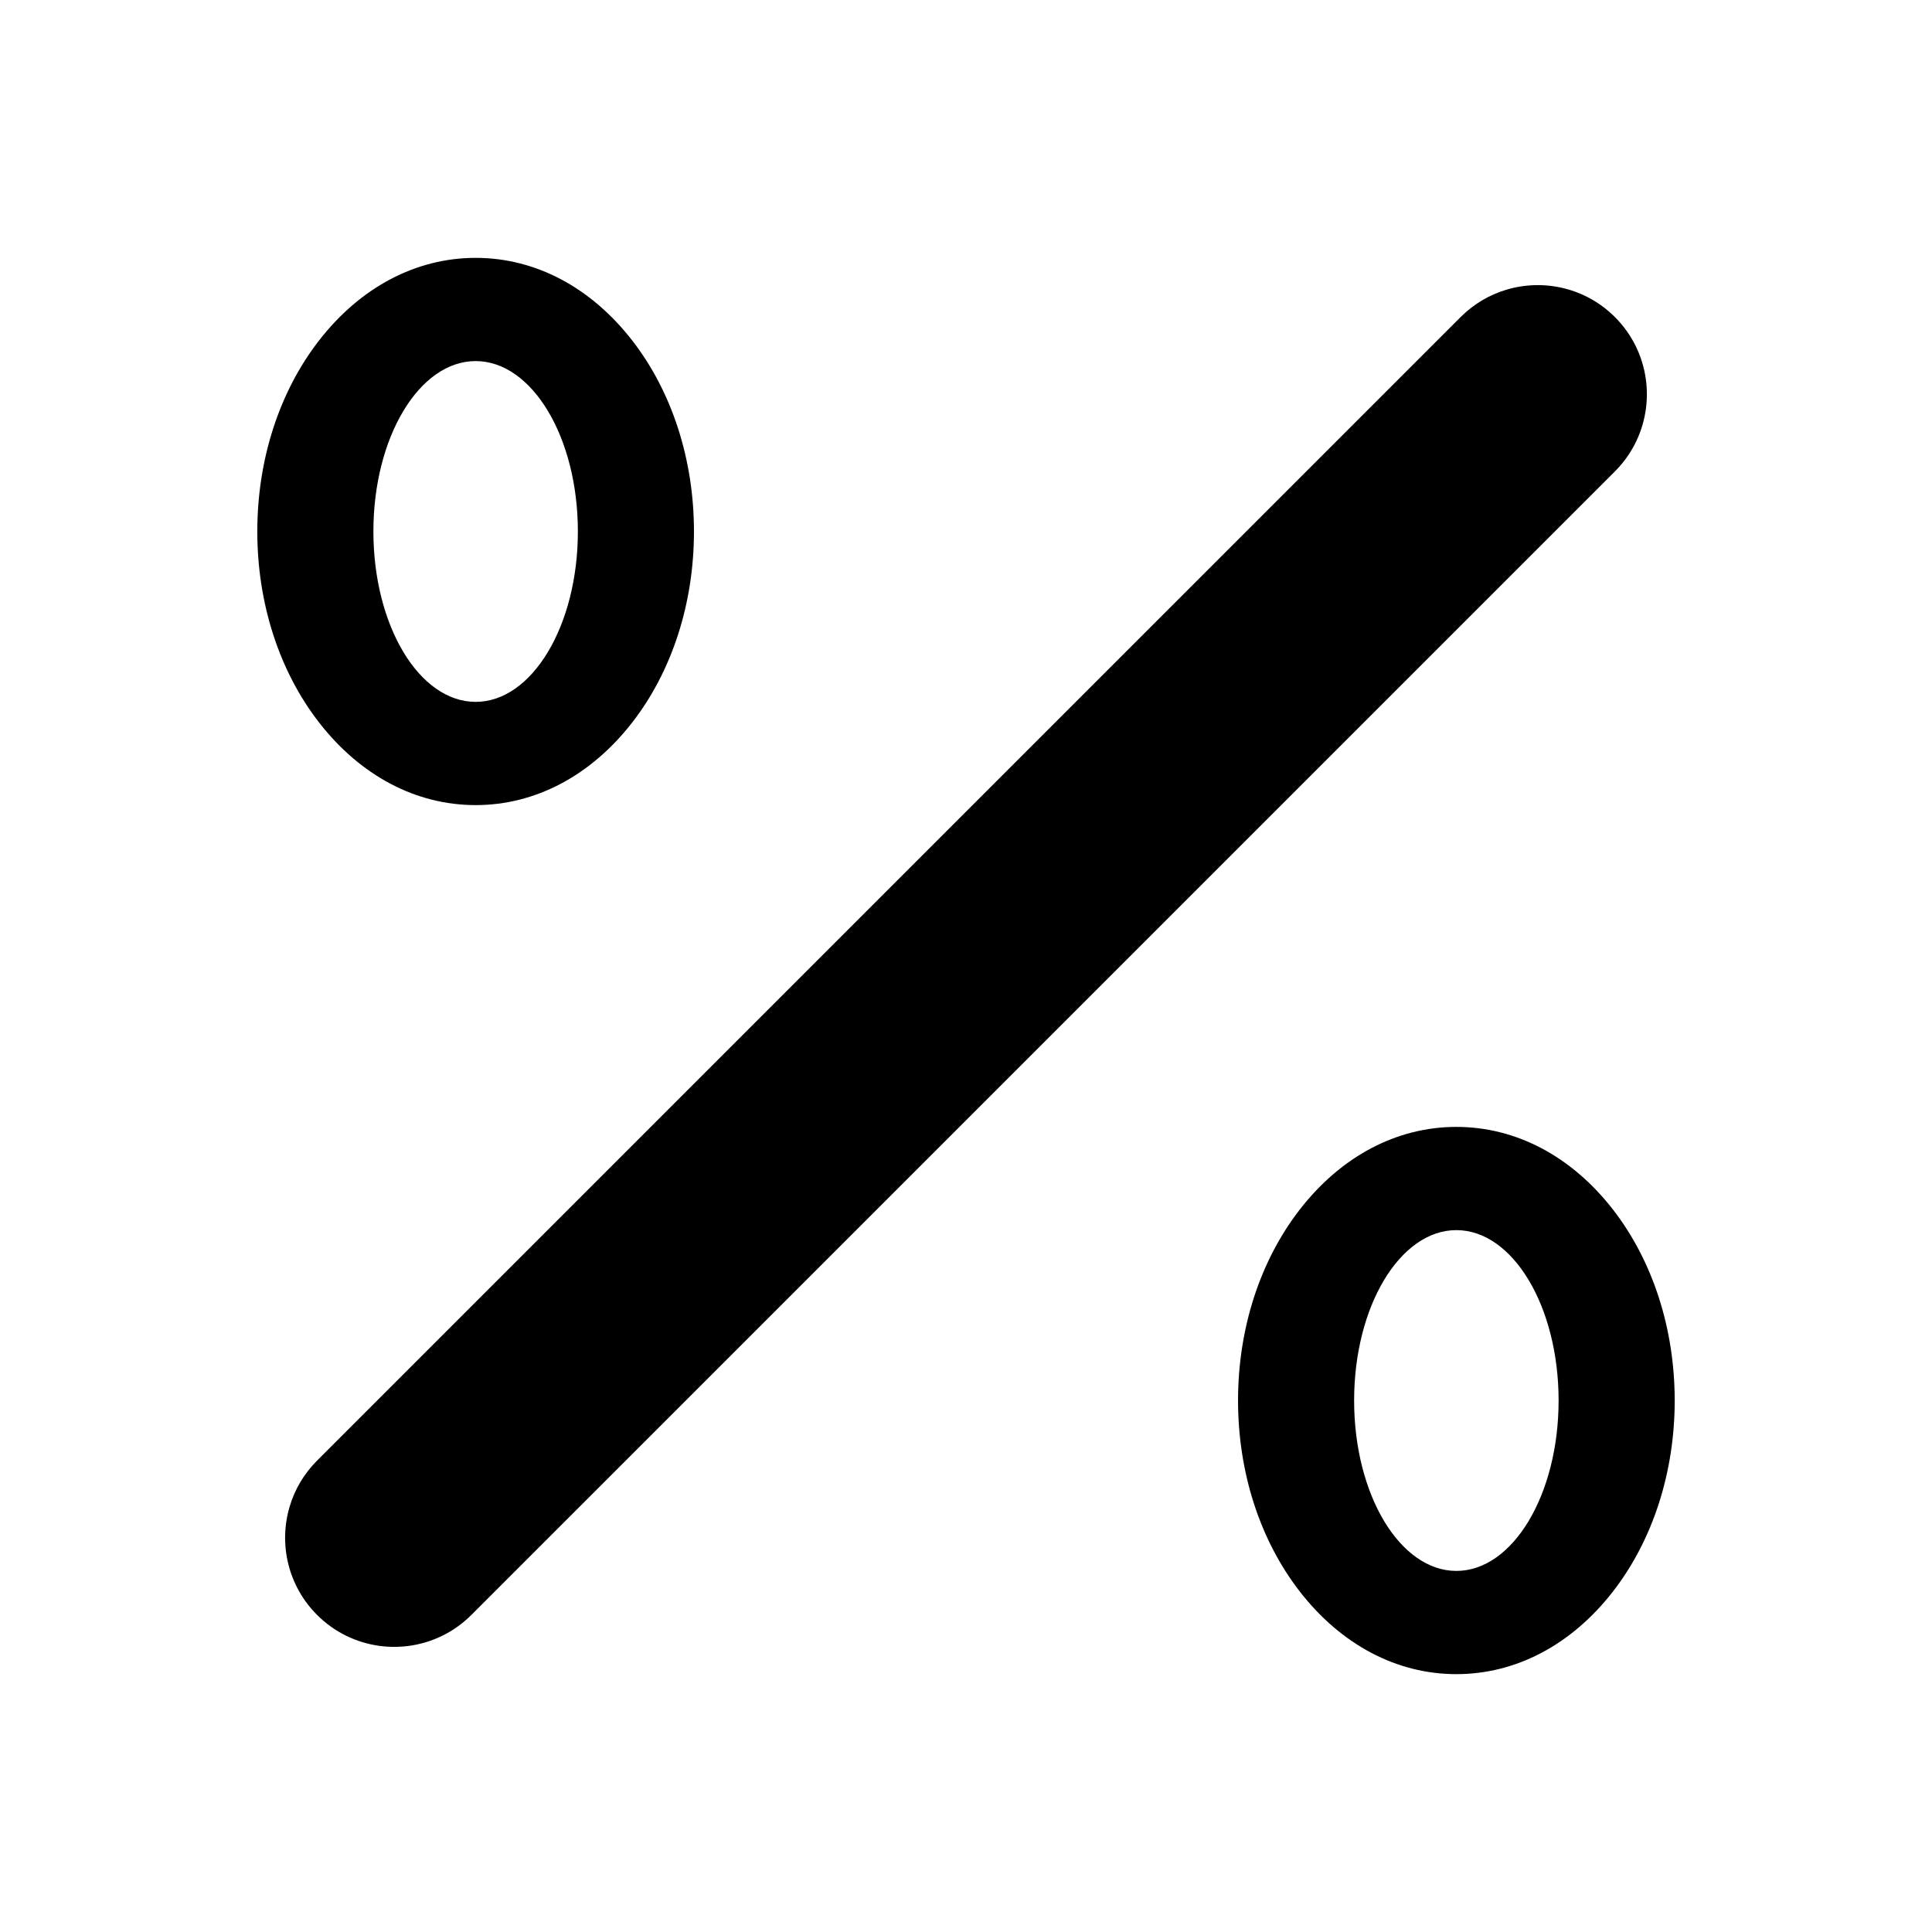
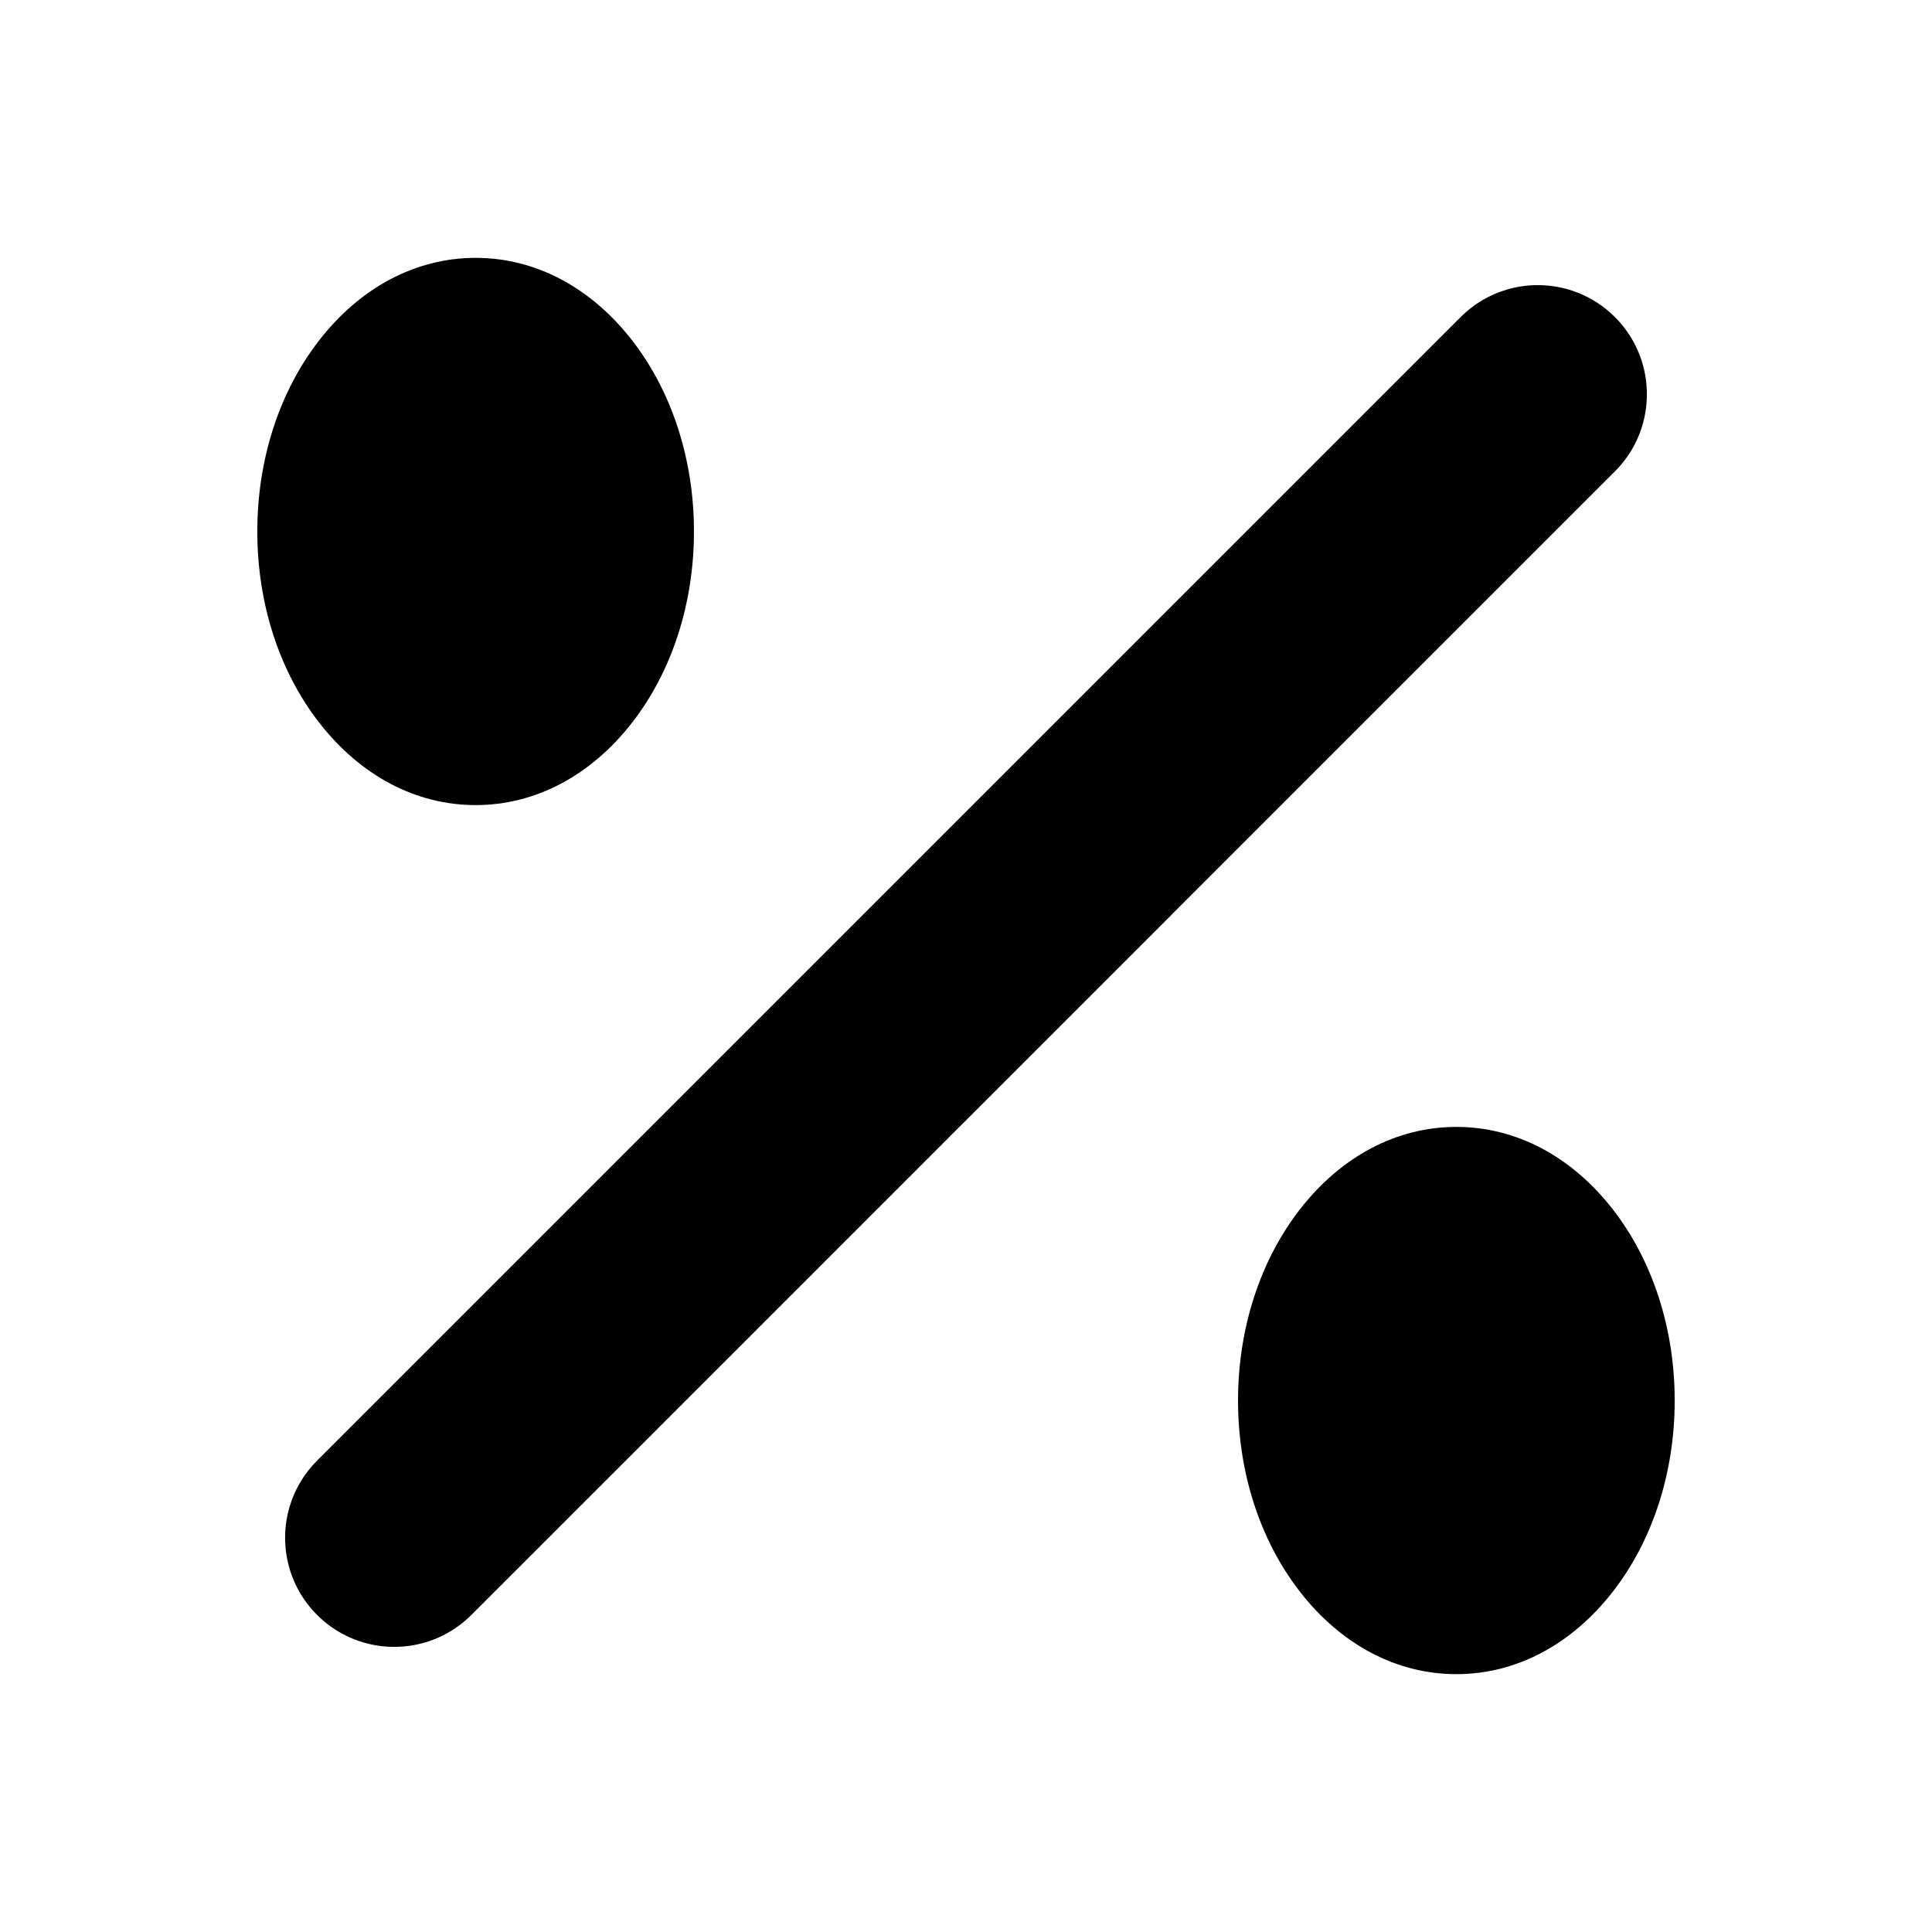
<svg xmlns="http://www.w3.org/2000/svg" version="1.1" id="Layer_4" x="0px" y="0px" width="283.46px" height="283.46px" viewBox="0 0 283.46 283.46" enable-background="new 0 0 283.46 283.46" xml:space="preserve">
-   <g>
-     <path d="M239.796,65.285c3.175-6.041,2.223-13.684-2.857-18.764c-4.298-4.298-10.433-5.641-15.879-4.029   c-2.476,0.733-4.808,2.076-6.762,4.03L46.521,214.298c-1.954,1.953-3.298,4.287-4.03,6.762c-1.611,5.445-0.268,11.58,4.03,15.878   c5.08,5.08,12.724,6.032,18.765,2.857c1.395-0.733,2.703-1.686,3.876-2.858L236.94,69.16   C238.111,67.988,239.064,66.679,239.796,65.285z" />
-     <path d="M69.784,118.123c8.751,0,16.913-4.31,22.983-12.135c5.836-7.524,9.05-17.472,9.05-28.01c0-10.538-3.214-20.485-9.05-28.01   c-6.069-7.825-14.231-12.135-22.983-12.135c-8.751,0-16.914,4.31-22.983,12.135c-5.836,7.524-9.05,17.472-9.05,28.01   s3.214,20.485,9.05,28.01C52.871,113.813,61.033,118.123,69.784,118.123z M69.784,52.977c8.284,0,15,11.193,15,25s-6.716,25-15,25   s-15-11.193-15-25S61.5,52.977,69.784,52.977z" />
-     <path d="M236.659,177.472c-6.07-7.825-14.232-12.135-22.983-12.135s-16.913,4.31-22.982,12.135   c-5.837,7.528-9.051,17.476-9.051,28.01c0,10.539,3.214,20.487,9.051,28.011c6.068,7.825,14.23,12.135,22.982,12.135   s16.914-4.31,22.983-12.135c5.836-7.522,9.05-17.47,9.05-28.011C245.708,194.946,242.495,184.999,236.659,177.472z    M213.675,230.482c-8.284,0-15-11.192-15-25c0-13.807,6.716-25,15-25c8.283,0,15,11.193,15,25   C228.675,219.29,221.958,230.482,213.675,230.482z" />
-   </g>
+   <defs id="defs13" />
+   <path id="path2" d="M 69.783 37.832 C 61.032 37.832 52.87 42.144 46.801 49.969 C 40.965 57.493 37.752 67.441 37.752 77.979 C 37.752 88.517 40.965 98.463 46.801 105.988 C 52.871 113.813 61.032 118.123 69.783 118.123 C 78.534 118.123 86.698 113.813 92.768 105.988 C 98.604 98.464 101.816 88.517 101.816 77.979 C 101.816 67.441 98.604 57.494 92.768 49.969 C 86.699 42.144 78.535 37.832 69.783 37.832 z M 225.234 41.838 C 223.826 41.872 222.422 42.089 221.061 42.492 C 218.585 43.225 216.253 44.567 214.299 46.521 L 46.521 214.299 C 44.567 216.252 43.222 218.586 42.49 221.061 C 40.879 226.506 42.223 232.639 46.521 236.938 C 51.601 242.017 59.244 242.97 65.285 239.795 C 66.68 239.062 67.989 238.109 69.162 236.938 L 236.939 69.16 C 238.11 67.988 239.065 66.679 239.797 65.285 C 242.972 59.244 242.019 51.601 236.939 46.521 C 233.716 43.298 229.459 41.737 225.234 41.838 z M 213.676 165.338 C 204.925 165.338 196.762 169.648 190.693 177.473 C 184.856 185.001 181.643 194.948 181.643 205.482 C 181.643 216.021 184.856 225.968 190.693 233.492 C 196.761 241.317 204.924 245.629 213.676 245.629 C 222.428 245.629 230.589 241.317 236.658 233.492 C 242.494 225.97 245.709 216.023 245.709 205.482 C 245.708 194.946 242.494 185 236.658 177.473 C 230.588 169.648 222.427 165.338 213.676 165.338 z " />
</svg>
